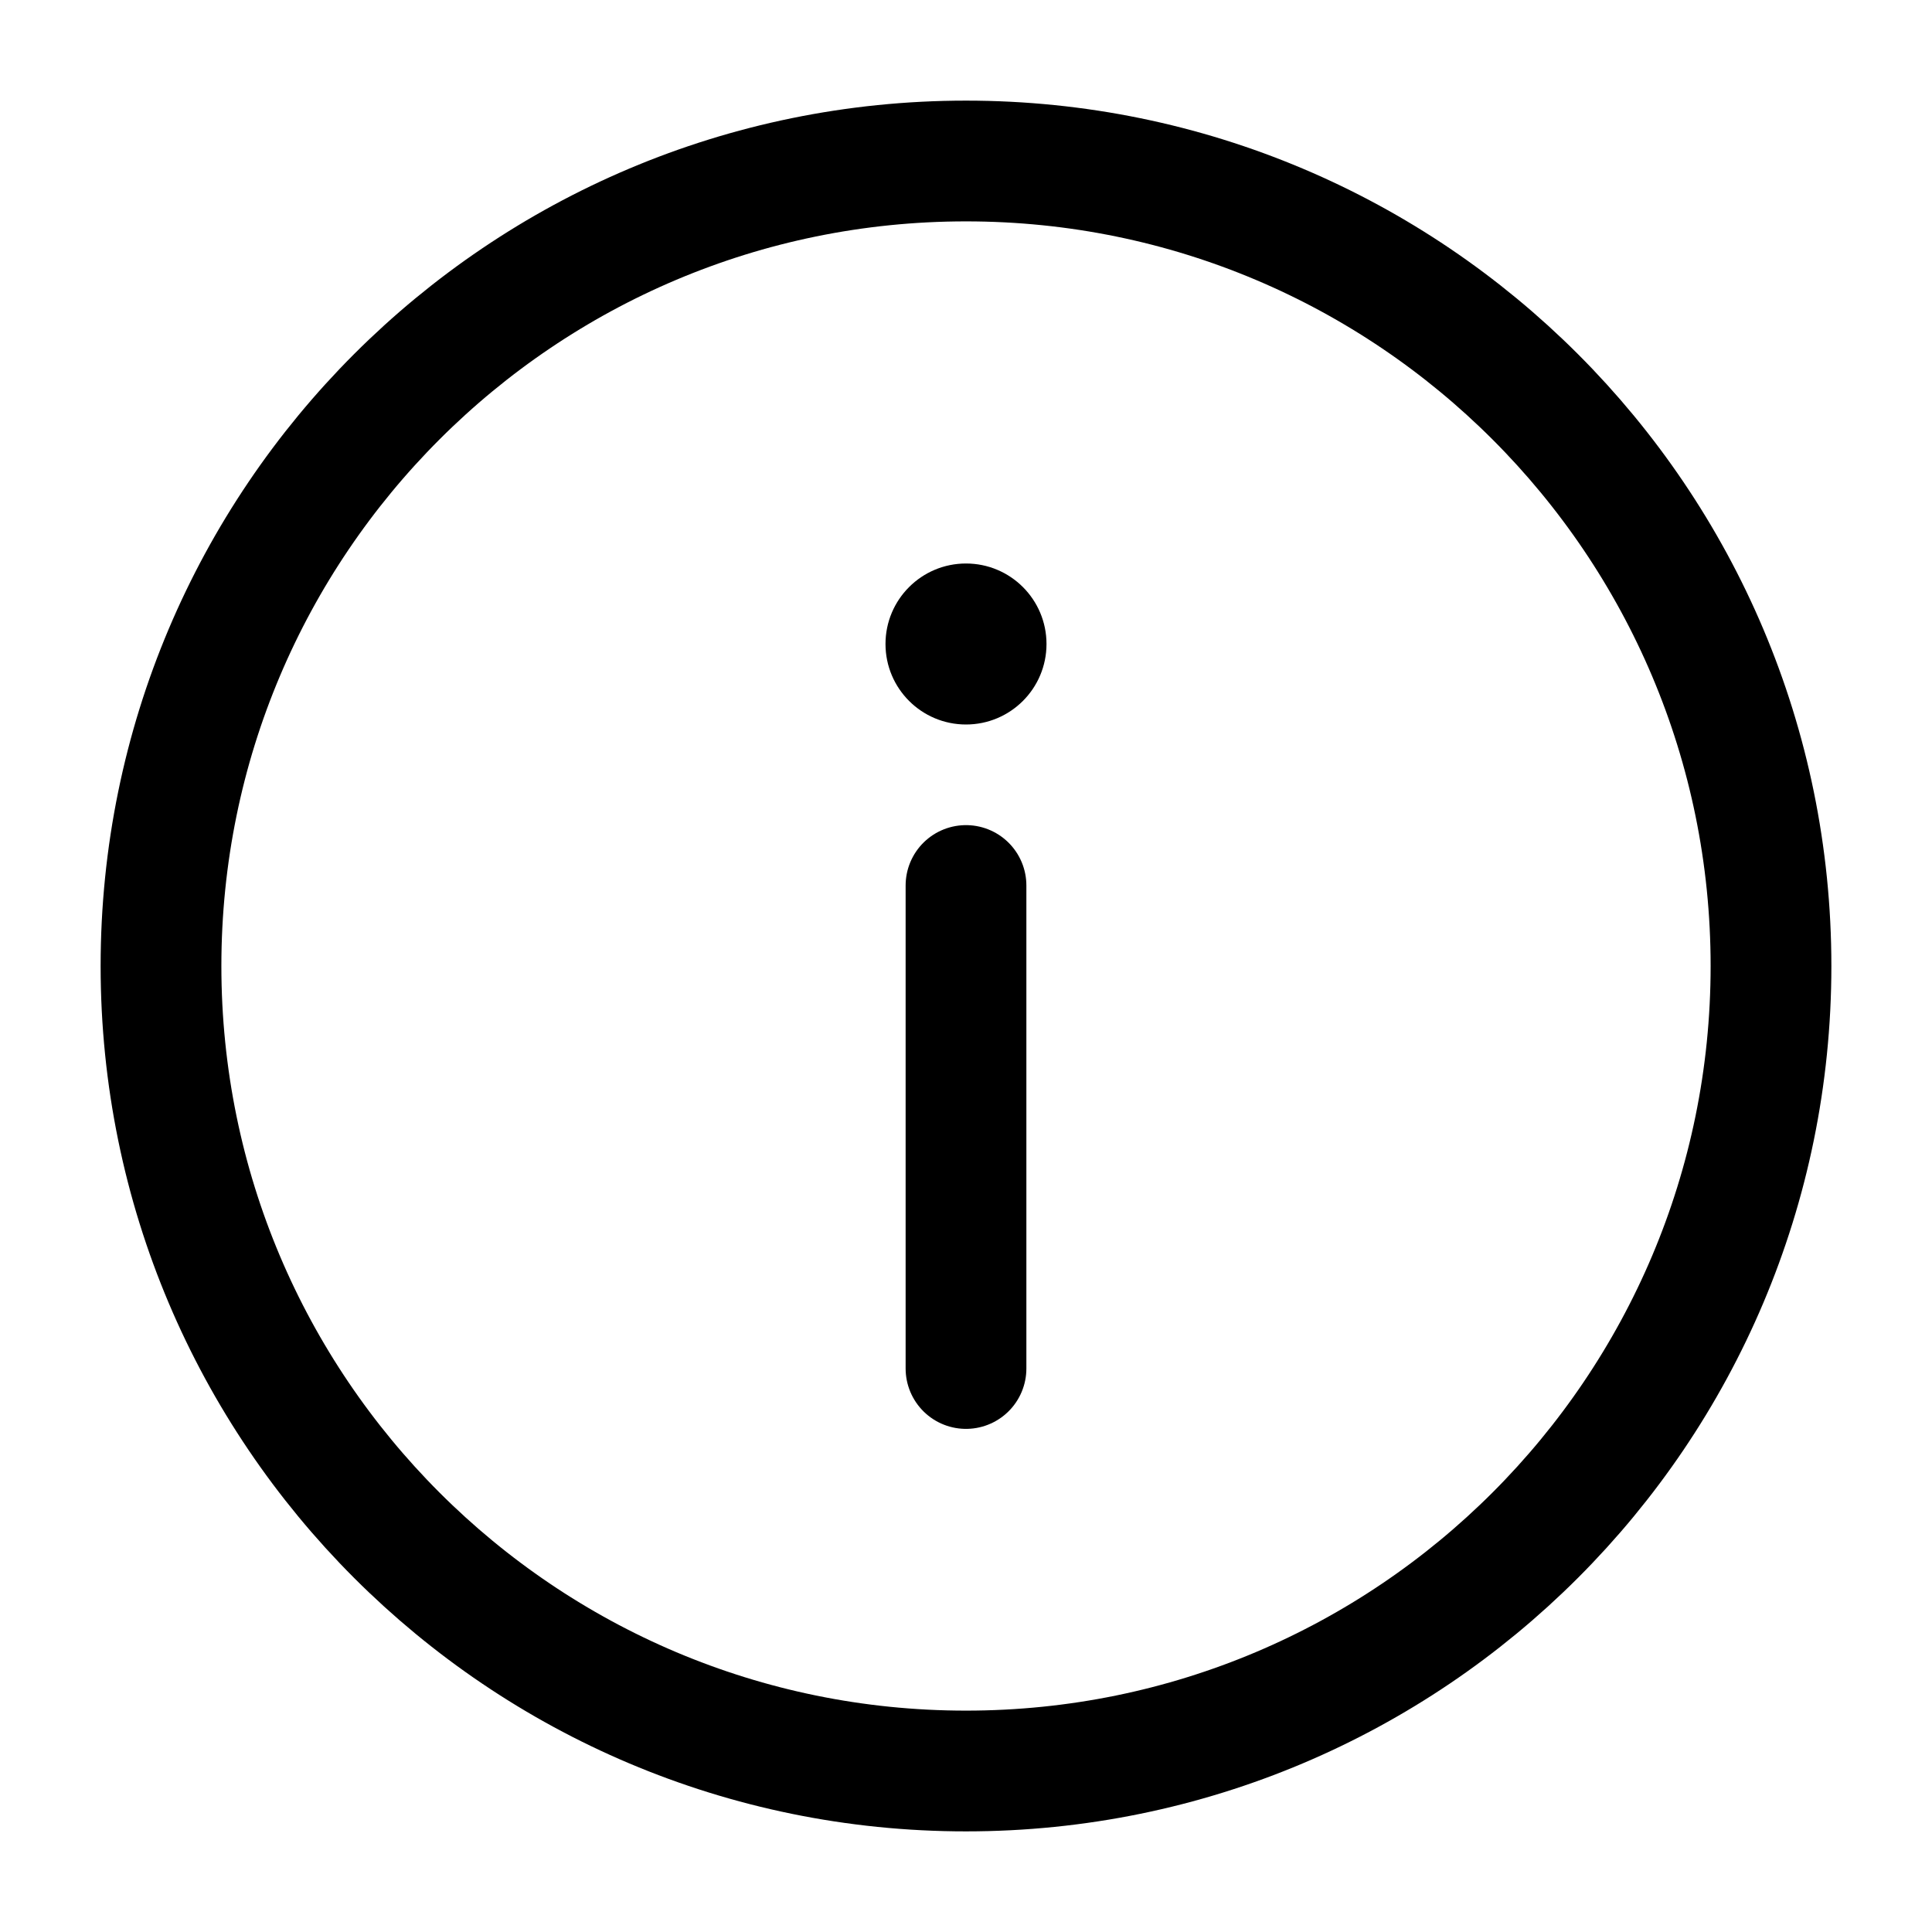
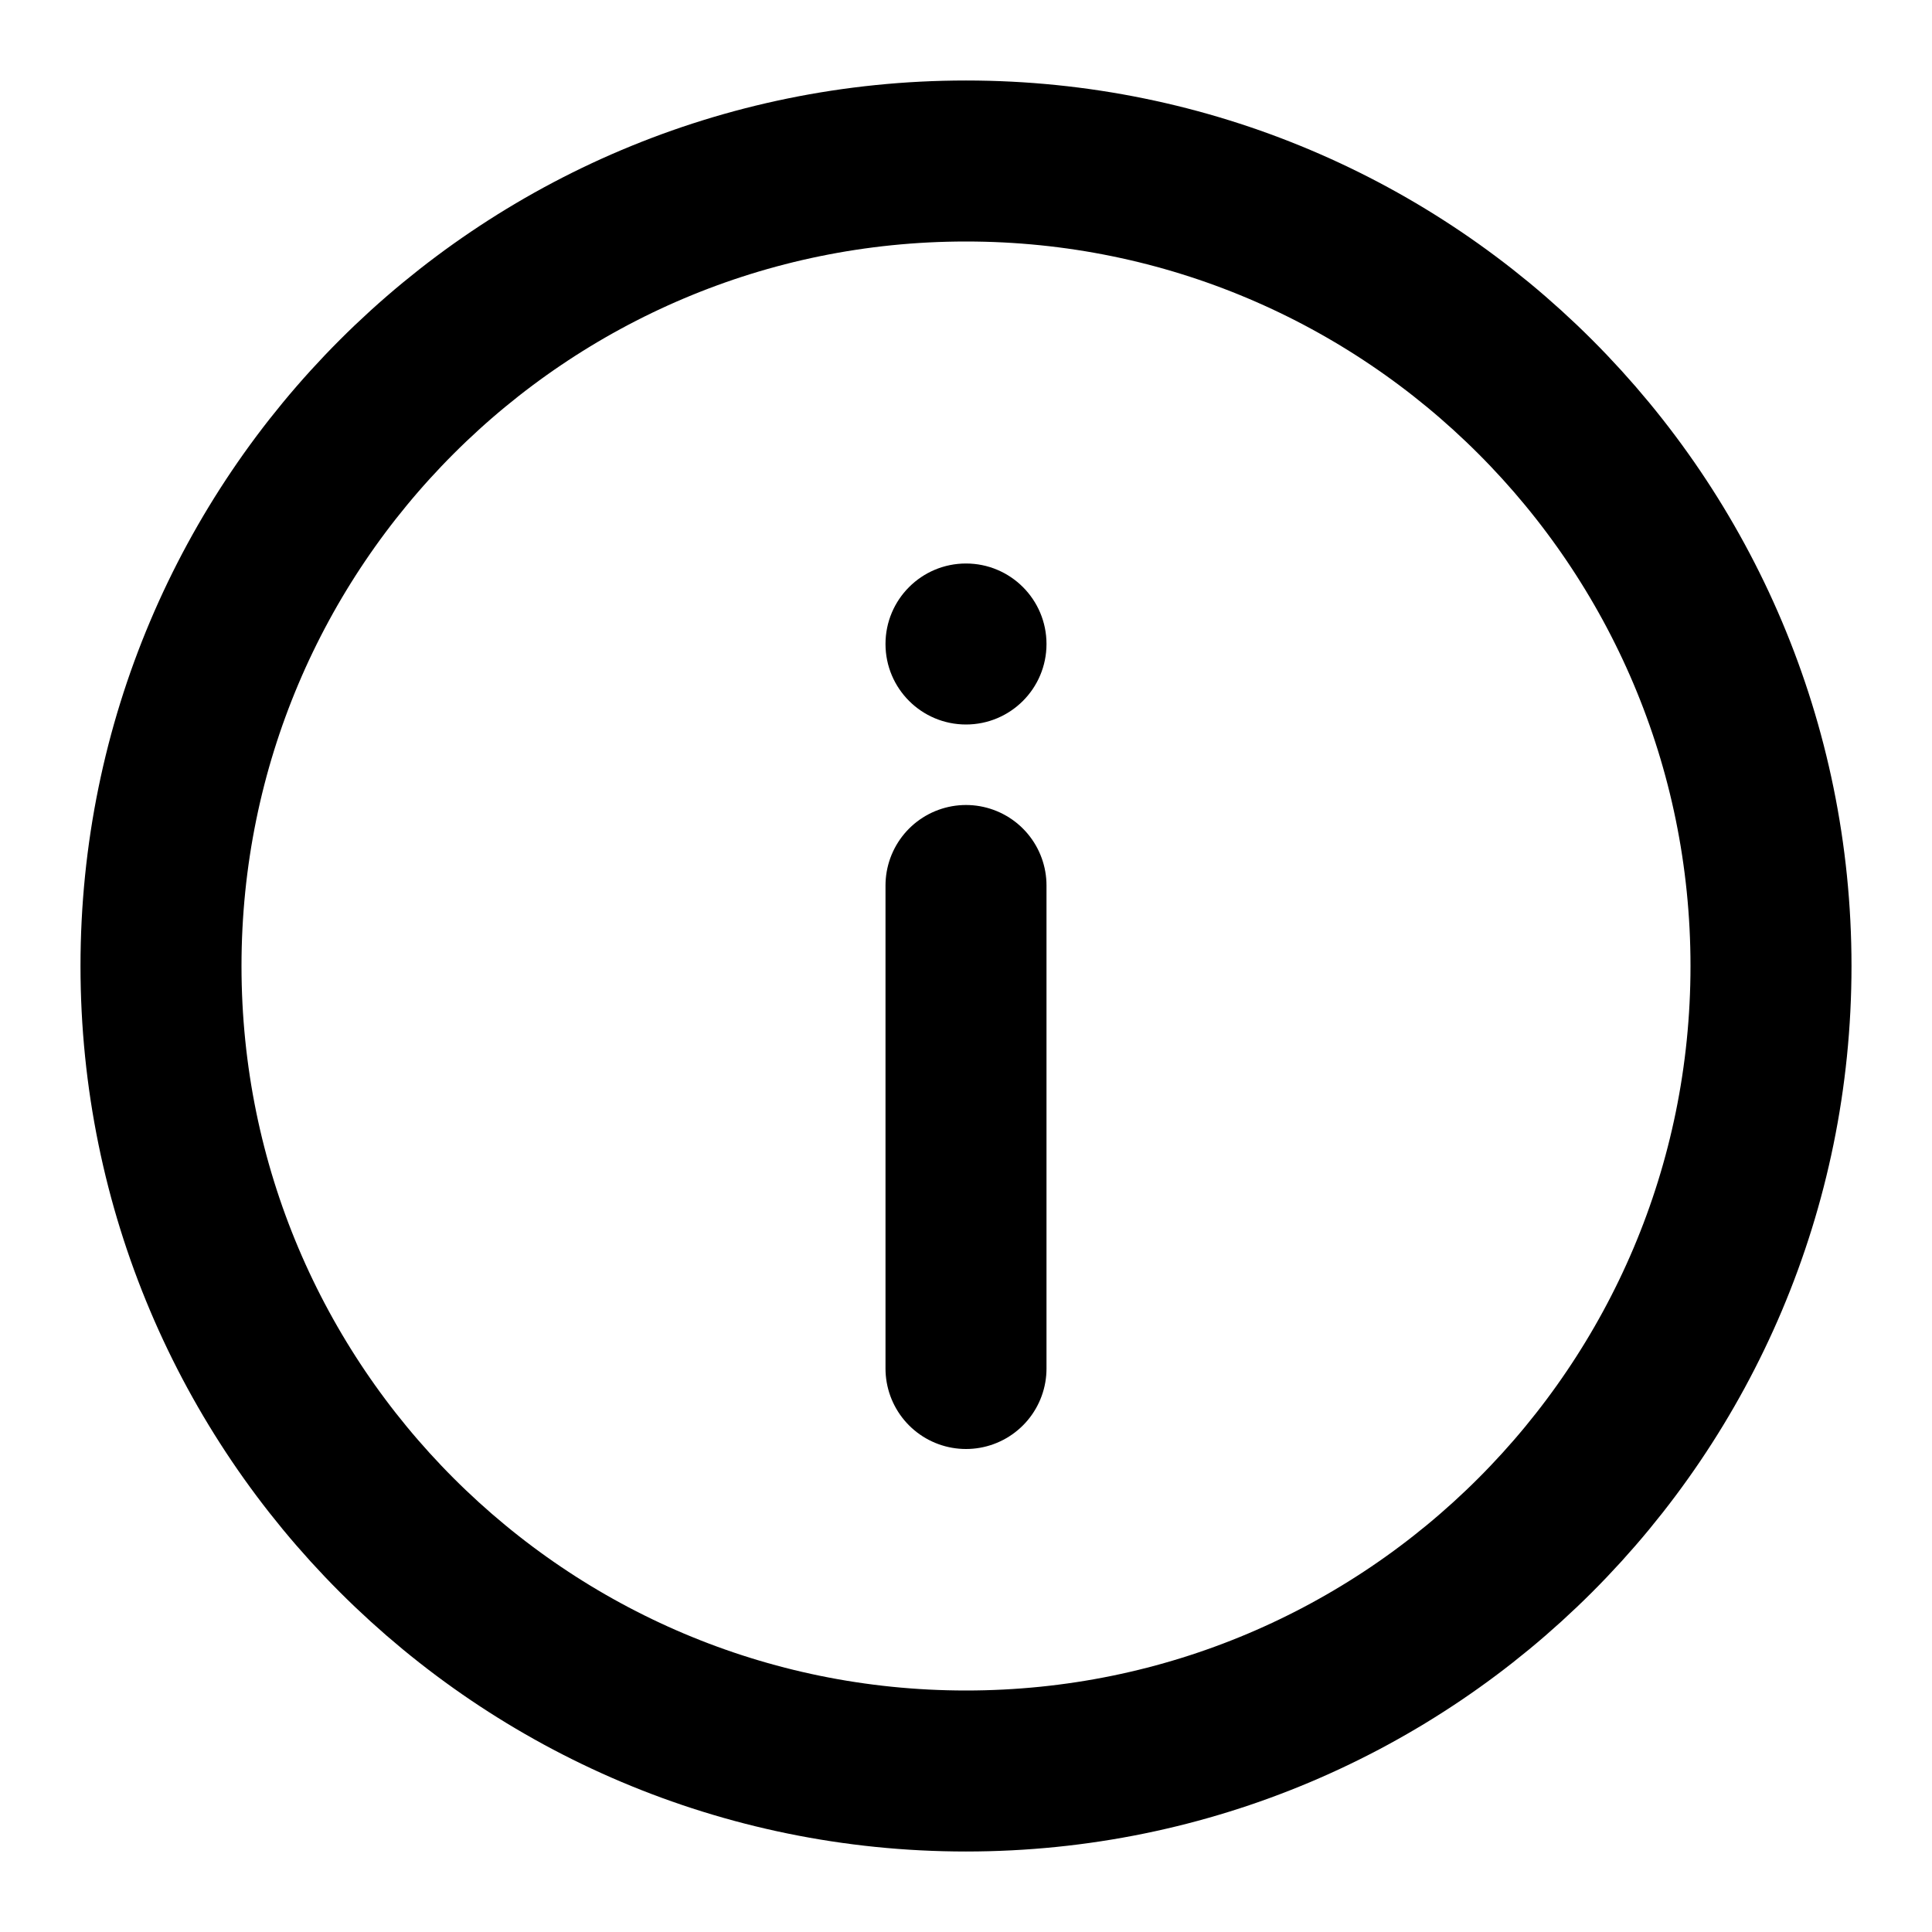
- <svg xmlns="http://www.w3.org/2000/svg" width="800px" height="800px" viewBox="0 0 24 24" fill="transparent">
-   <circle cx="12" cy="12" r="10" stroke="#000000" stroke-width="1.5" />
-   <path d="M12 17V11" stroke="#000000" stroke-width="1.5" stroke-linecap="round" />
+ <svg xmlns="http://www.w3.org/2000/svg" viewBox="0 0 24 24" fill="transparent">
+   <circle cx="12" cy="12" r="10" stroke="#000000" stroke-width="2" />
+   <path d="M12 17V11" stroke="#000000" stroke-width="2" stroke-linecap="round" />
  <circle cx="1" cy="1" r="1" transform="matrix(1 0 0 -1 11 9)" fill="#000000" />
</svg>
